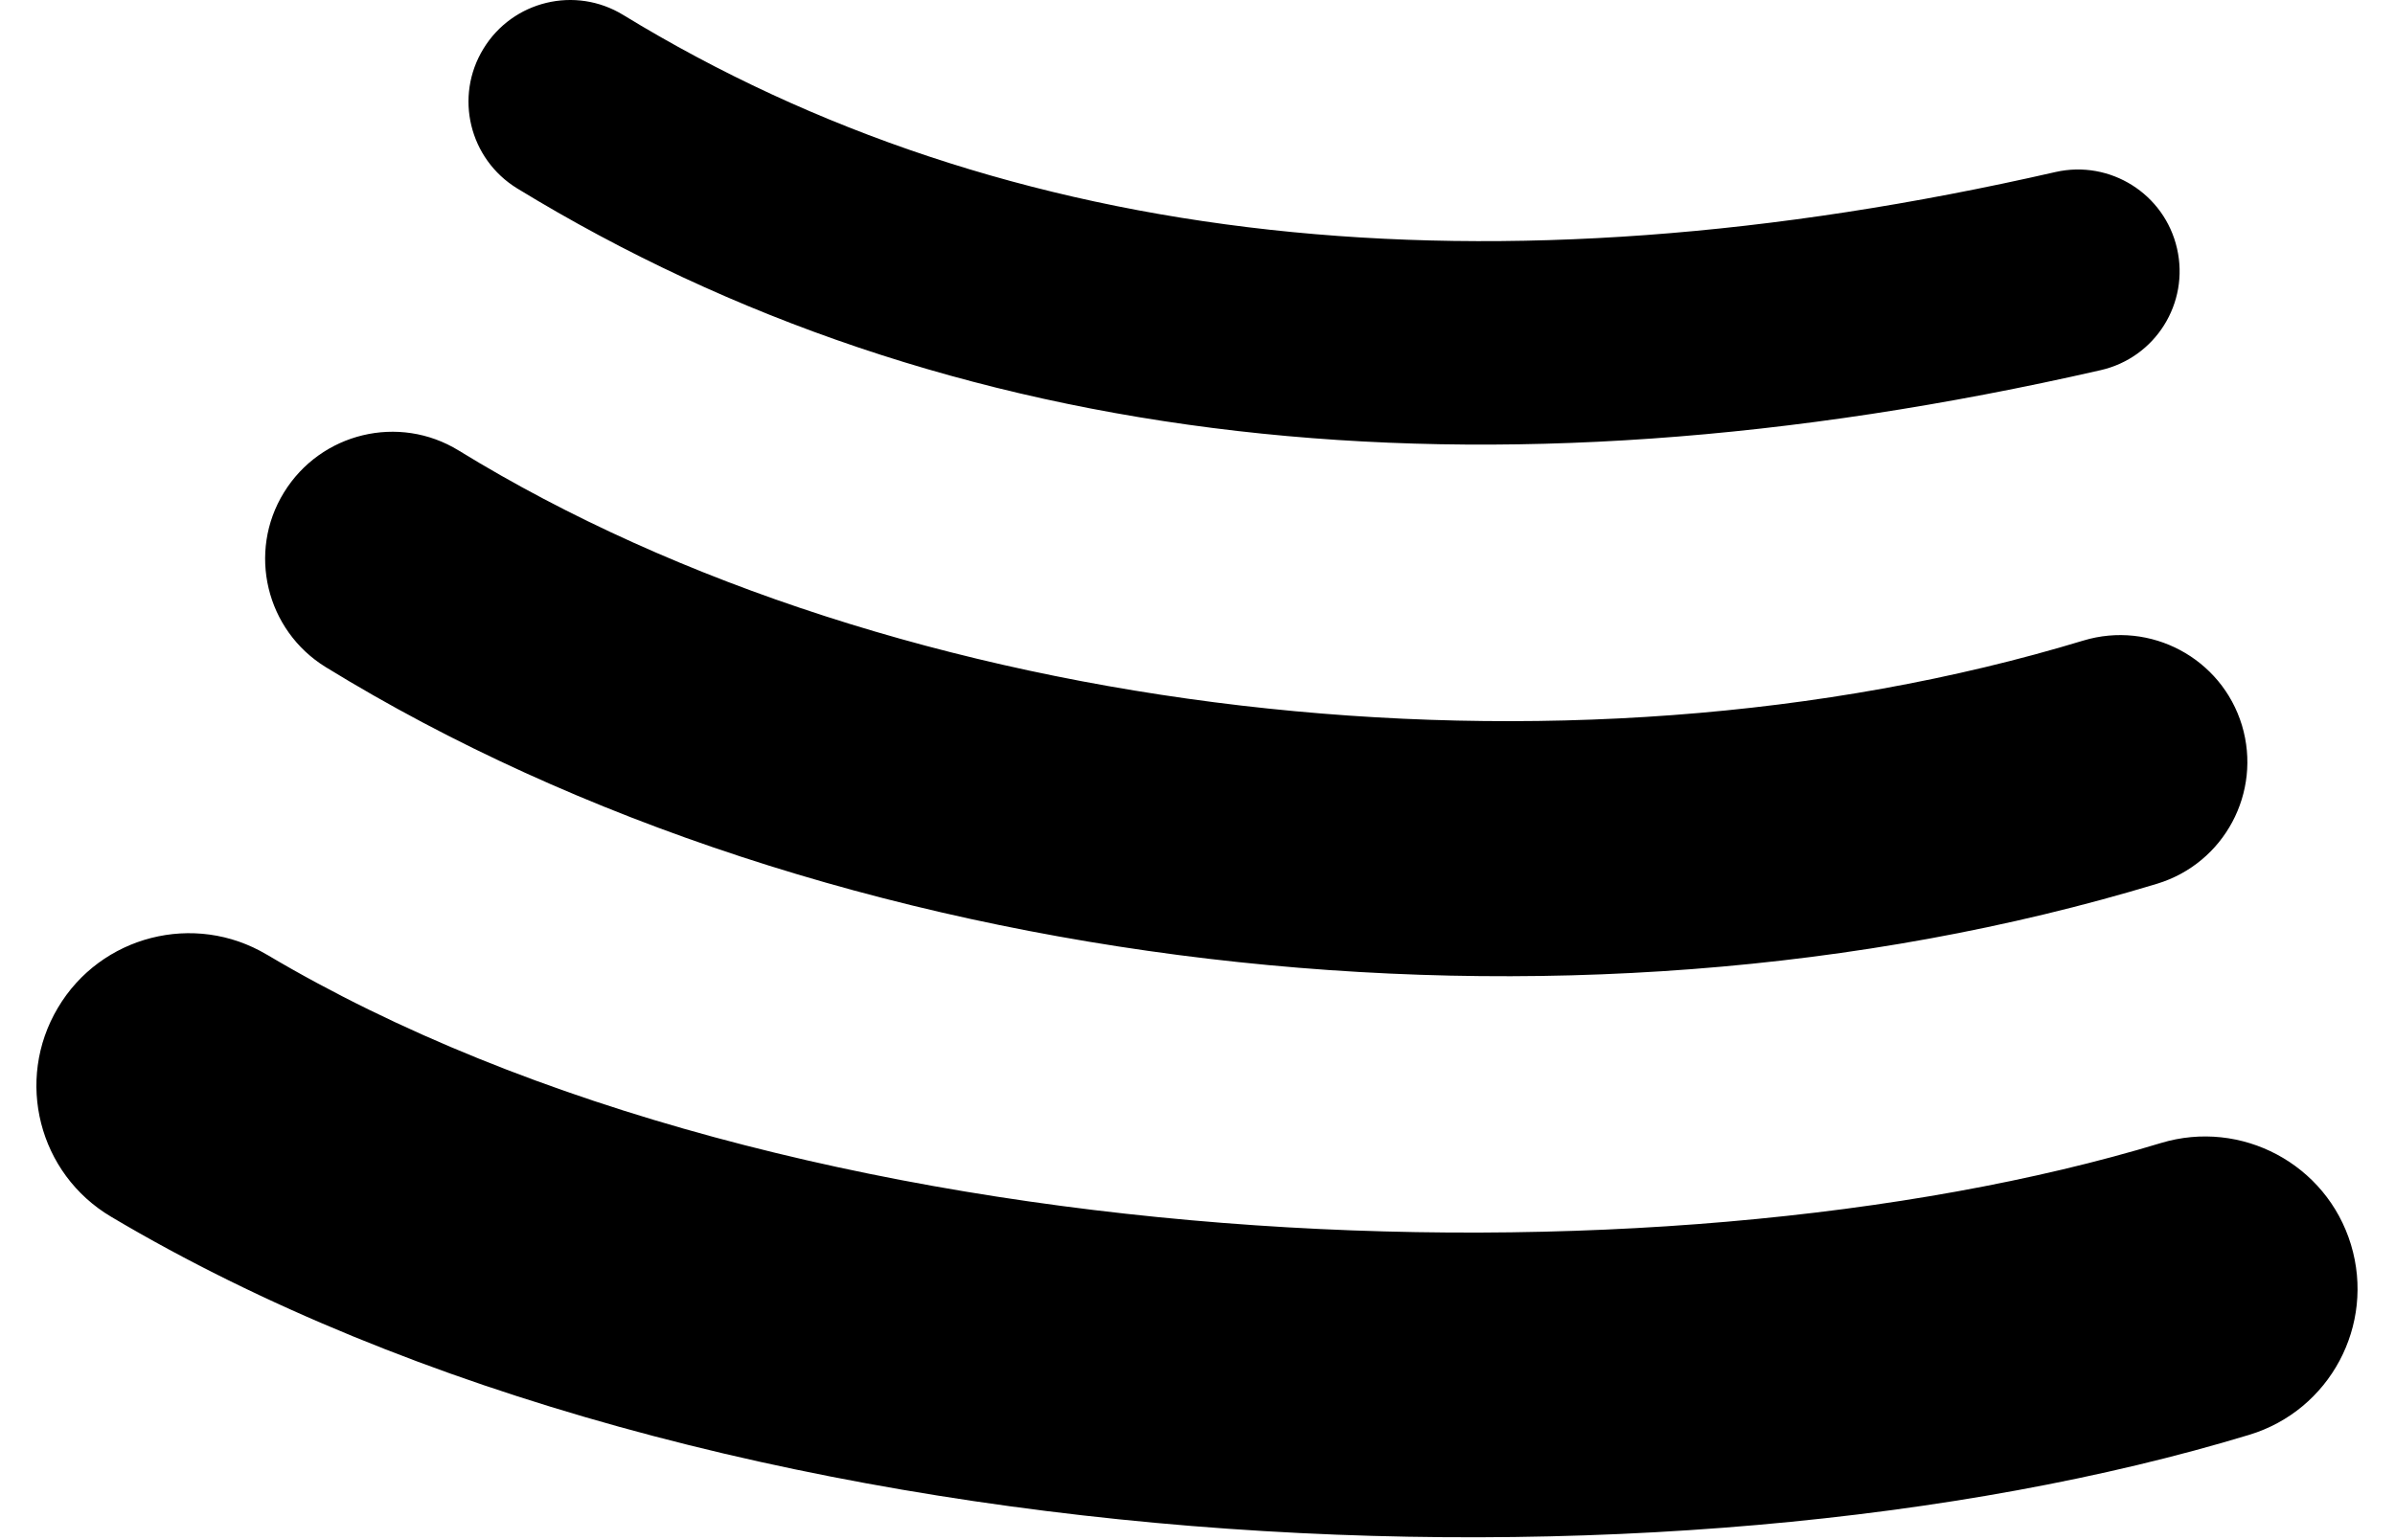
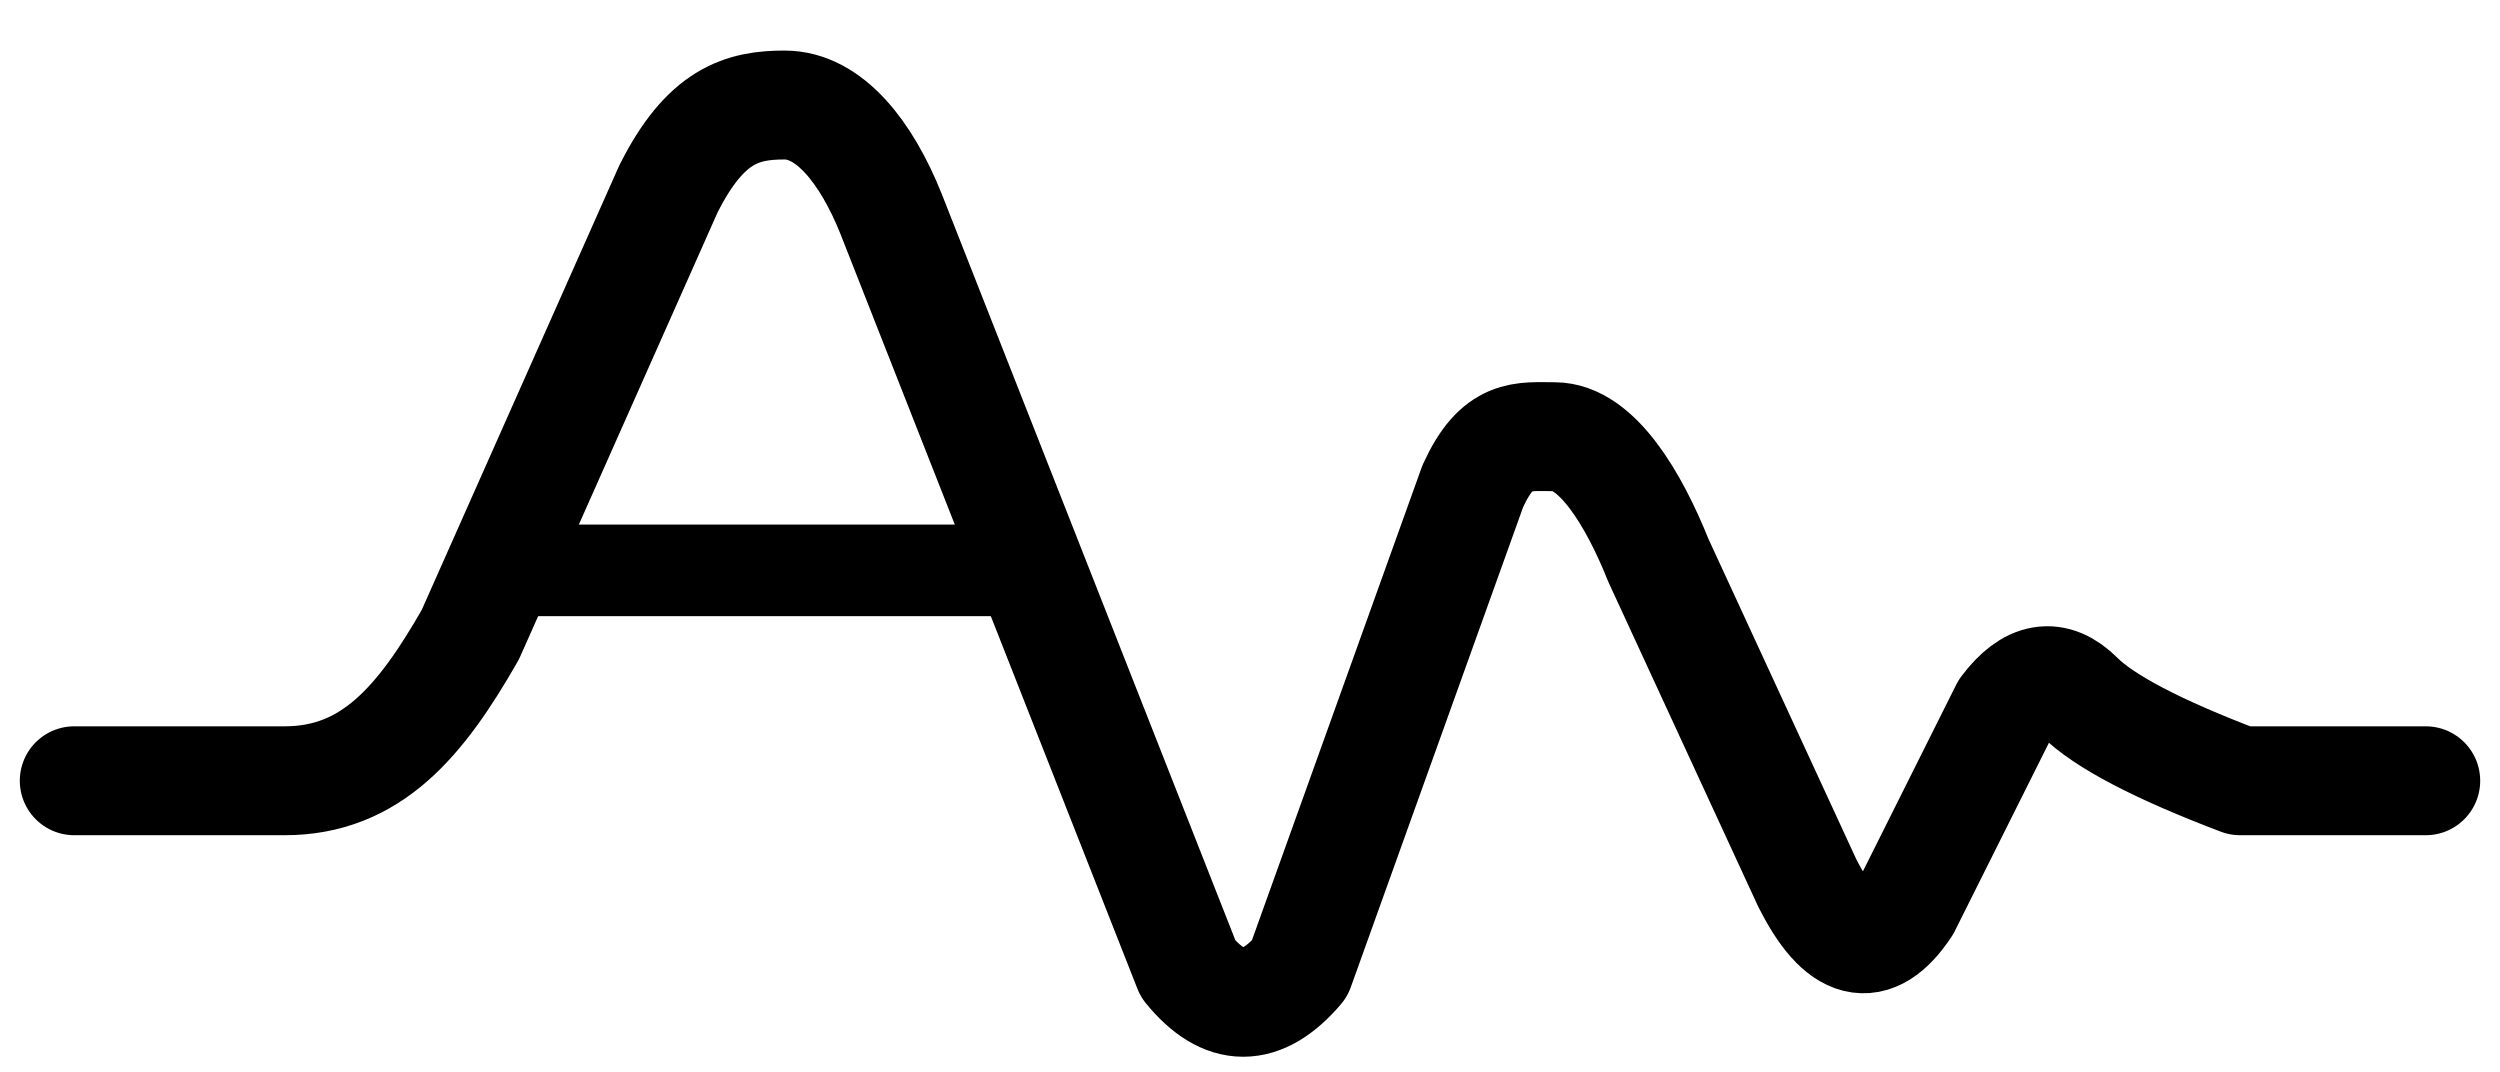
- <svg xmlns="http://www.w3.org/2000/svg" width="28" height="18" viewBox="0 0 730 484" fill="none">
-   <path fill="currentColor" d="M6.737 316.937C20.201 294.159 49.699 286.649 72.403 300.174H72.428C237.603 398.282 510.121 407.302 667.823 359.439C693.147 351.759 719.927 366.055 727.602 391.378C735.276 416.715 720.992 443.477 695.649 451.176C514.618 506.132 213.674 495.514 23.506 382.622C0.679 369.103 -6.788 339.685 6.737 316.937ZM77.814 154.865C89.38 136.046 113.982 130.11 132.77 141.676C270.528 226.369 480.519 250.891 643.46 201.43C664.592 195.047 686.911 206.957 693.324 228.052C699.689 249.184 687.774 271.46 666.679 277.886C480.555 334.36 249.169 307.004 90.971 209.79C72.183 198.224 66.247 173.628 77.814 154.865ZM140.542 15.301C149.722 0.246 169.428 -4.528 184.482 4.713C304.811 78.213 456.29 94.859 634.684 54.101C651.874 50.184 669.01 60.955 672.927 78.152C676.862 95.349 666.134 112.484 648.9 116.401C453.677 161.021 286.219 141.799 151.129 59.242C136.074 50.001 131.301 30.356 140.542 15.301Z" />
+ <svg xmlns="http://www.w3.org/2000/svg" width="28" height="12" viewBox="120 400 1010 420" fill="none">
+   <path d="M150 709 H235 C270 709 290 685 310 650 L390 470 C405 440 420 436 437 436 C455 436 470 455 480 480 L600 785 Q622 812 645 785 L715 590 C725 568 735 570 748 570 C765 570 780 595 790 620 L850 750 Q870 790 890 760 L930 680 Q945 660 960 675 Q975 690 1025 709 H1100" stroke="currentColor" stroke-width="44" stroke-linecap="round" stroke-linejoin="round" />
+   <path d="M330 624 H530" stroke="currentColor" stroke-width="37" />
</svg>
